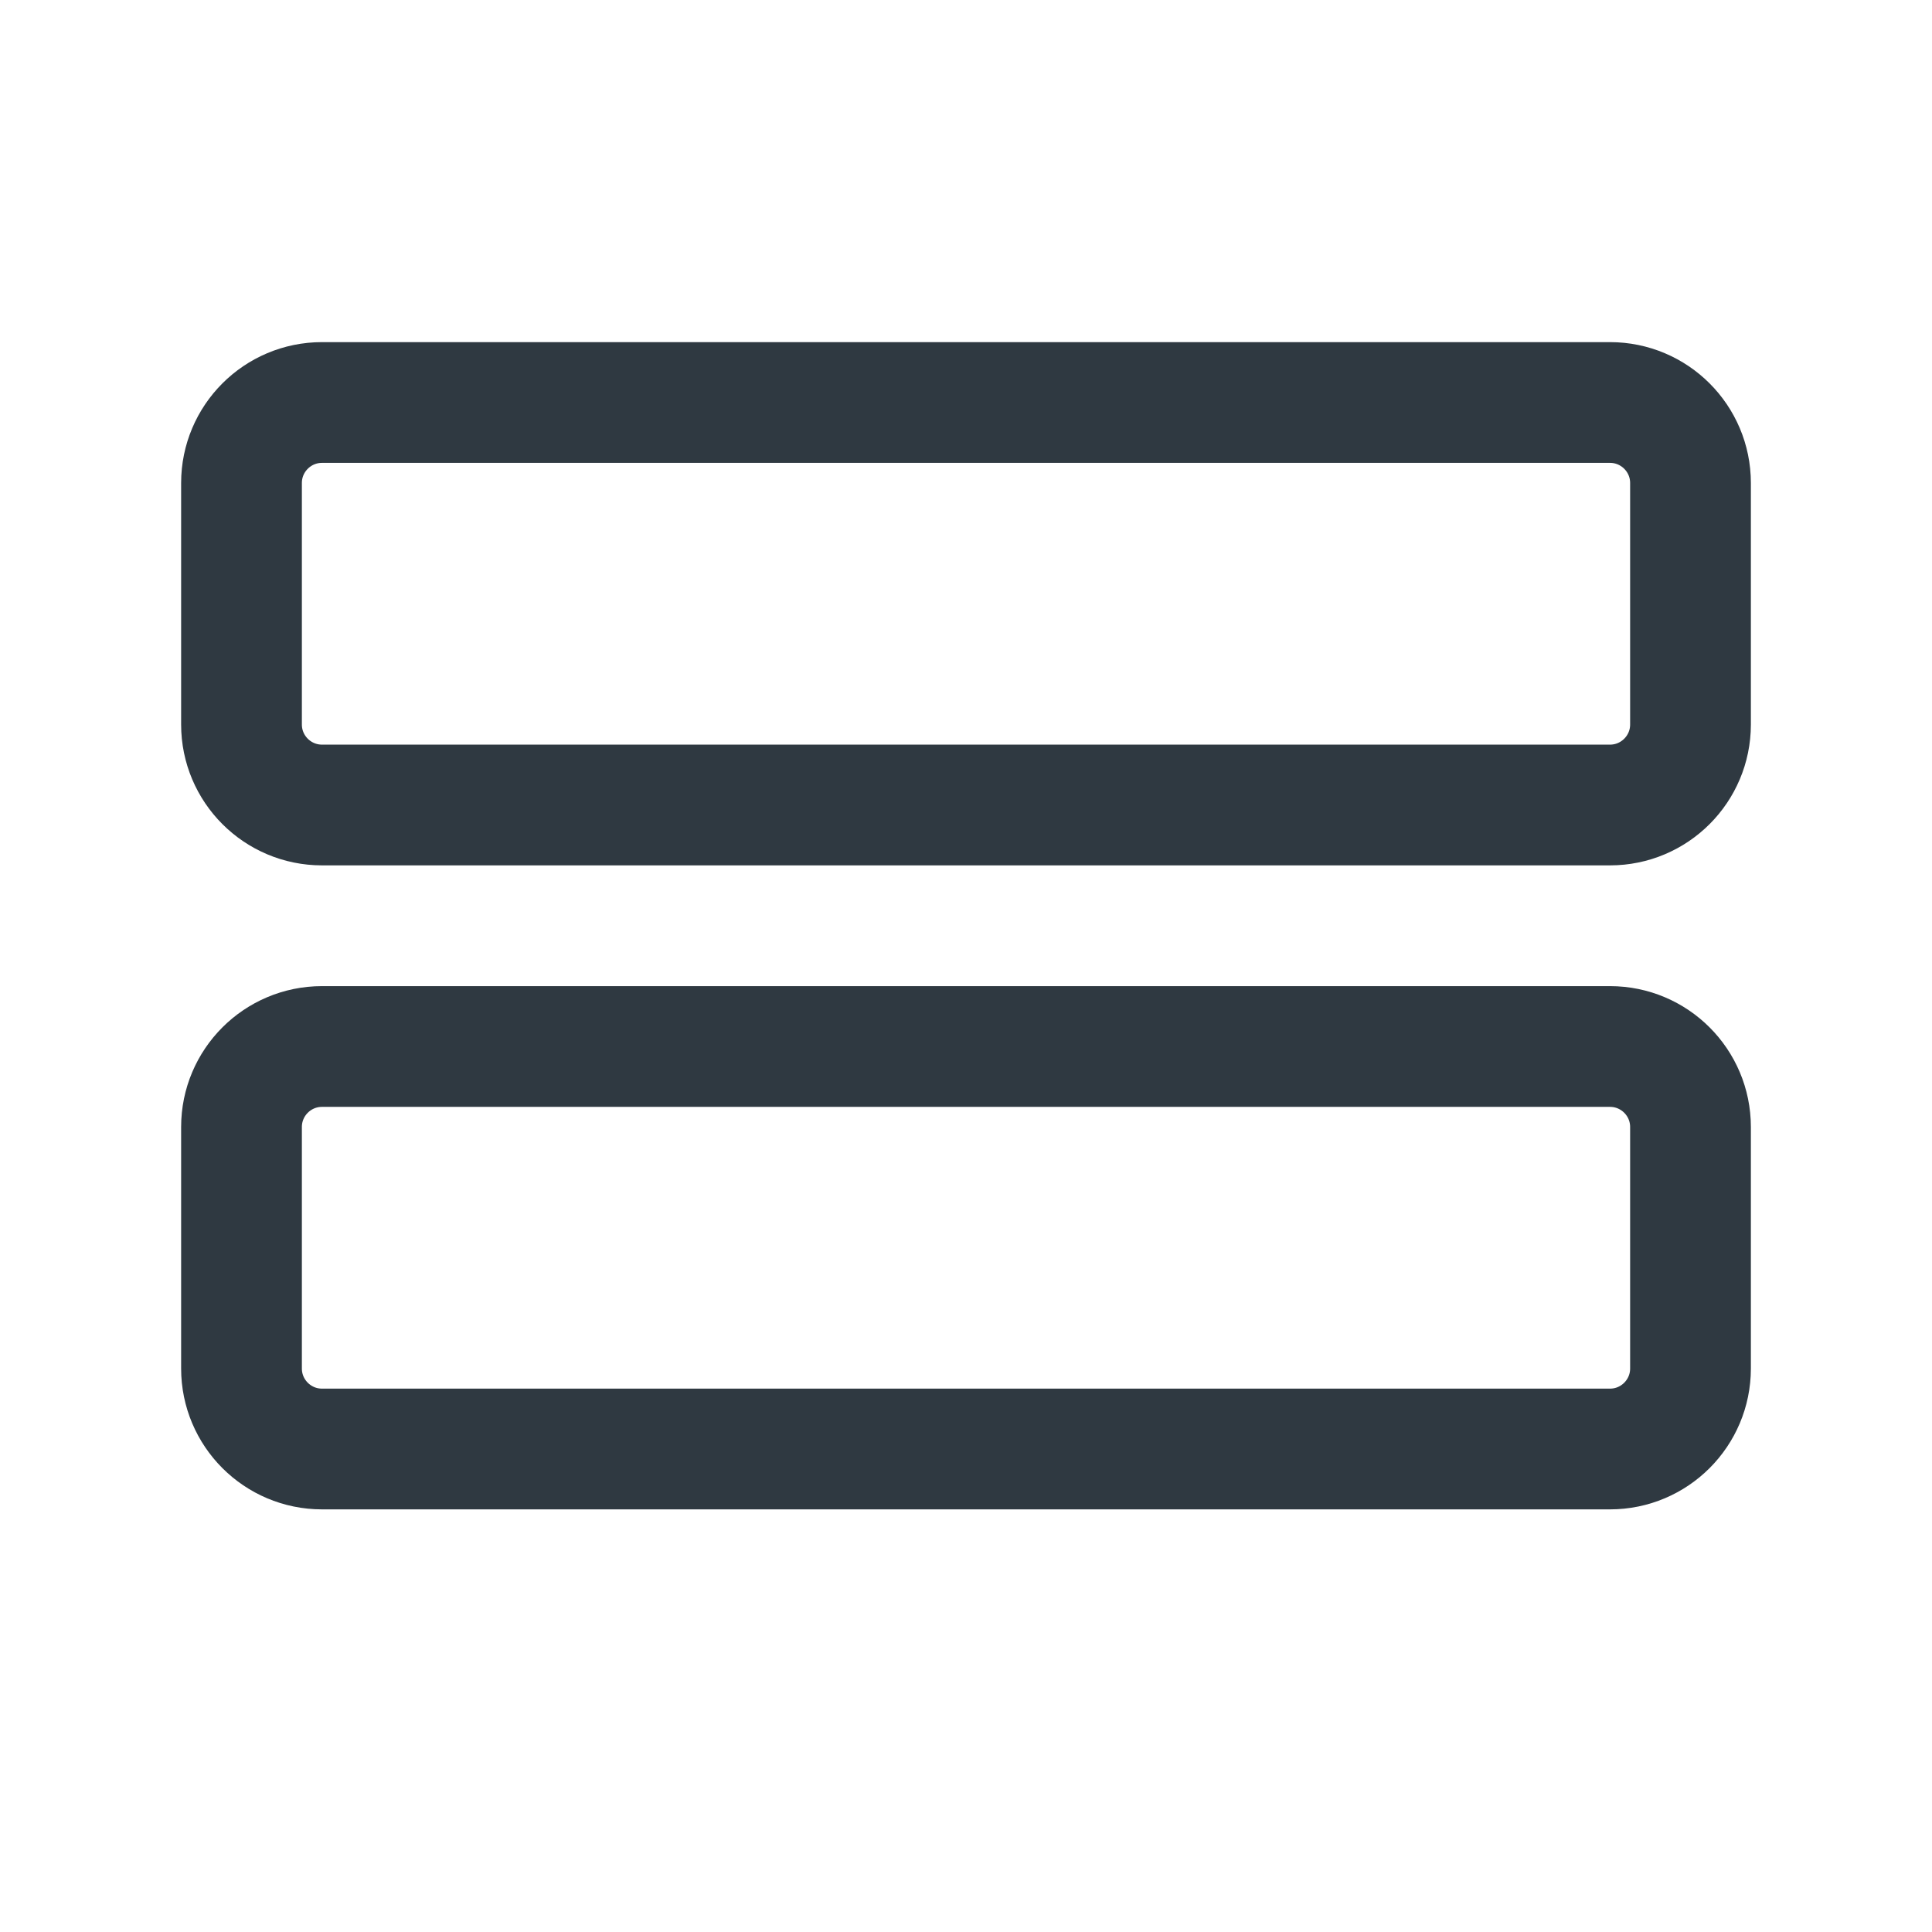
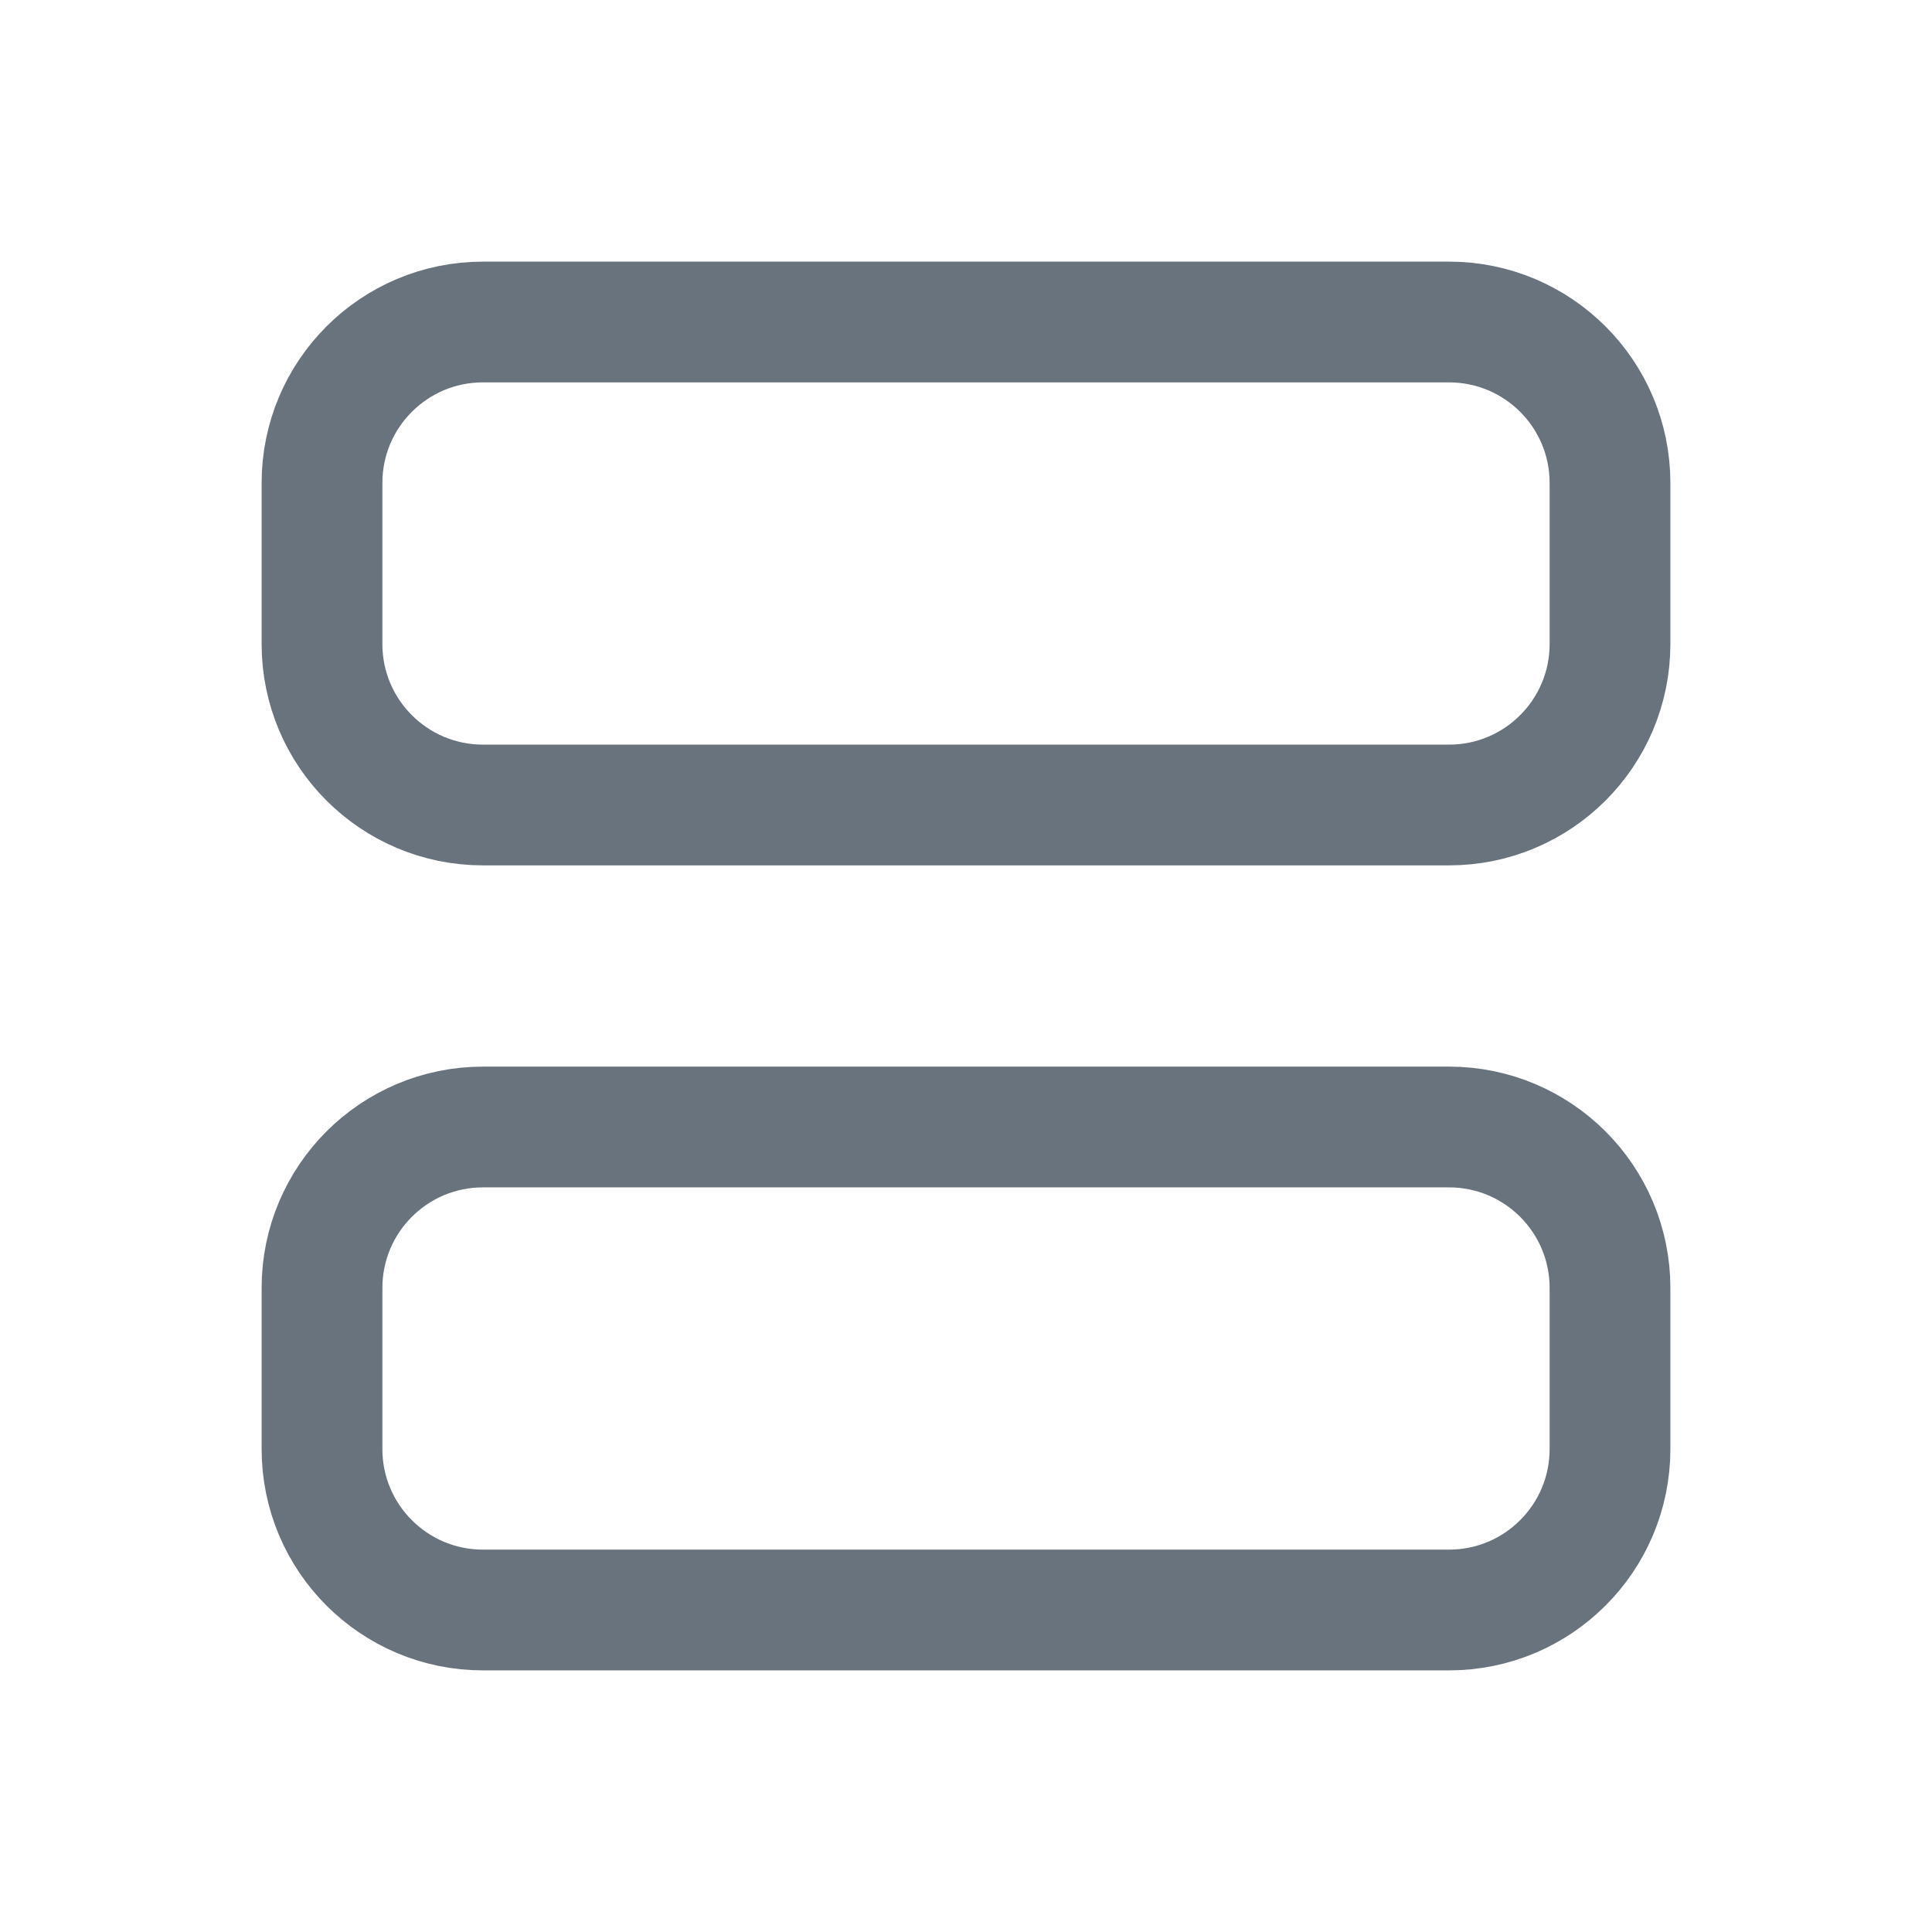
<svg xmlns="http://www.w3.org/2000/svg" width="24" height="24" viewBox="0 0 24 24" fill="none">
-   <path d="M20 5H4C3.448 5 3 5.448 3 6V9C3 9.552 3.448 10 4 10H20C20.552 10 21 9.552 21 9V6C21 5.448 20.552 5 20 5Z" stroke="#2F3941" stroke-width="1.5" />
-   <path d="M20 13H4C3.448 13 3 13.448 3 14V17C3 17.552 3.448 18 4 18H20C20.552 18 21 17.552 21 17V14C21 13.448 20.552 13 20 13Z" stroke="#2F3941" stroke-width="1.5" />
+   <path d="M18 4H6C4.895 4 4 4.895 4 6V8C4 9.105 4.895 10 6 10H18C19.105 10 20 9.105 20 8V6C20 4.895 19.105 4 18 4Z" stroke="#68737D" stroke-width="1.5" stroke-linecap="round" stroke-linejoin="round" />
+   <path d="M18 14H6C4.895 14 4 14.895 4 16V18C4 19.105 4.895 20 6 20H18C19.105 20 20 19.105 20 18V16C20 14.895 19.105 14 18 14Z" stroke="#68737D" stroke-width="1.5" stroke-linecap="round" stroke-linejoin="round" />
</svg>
